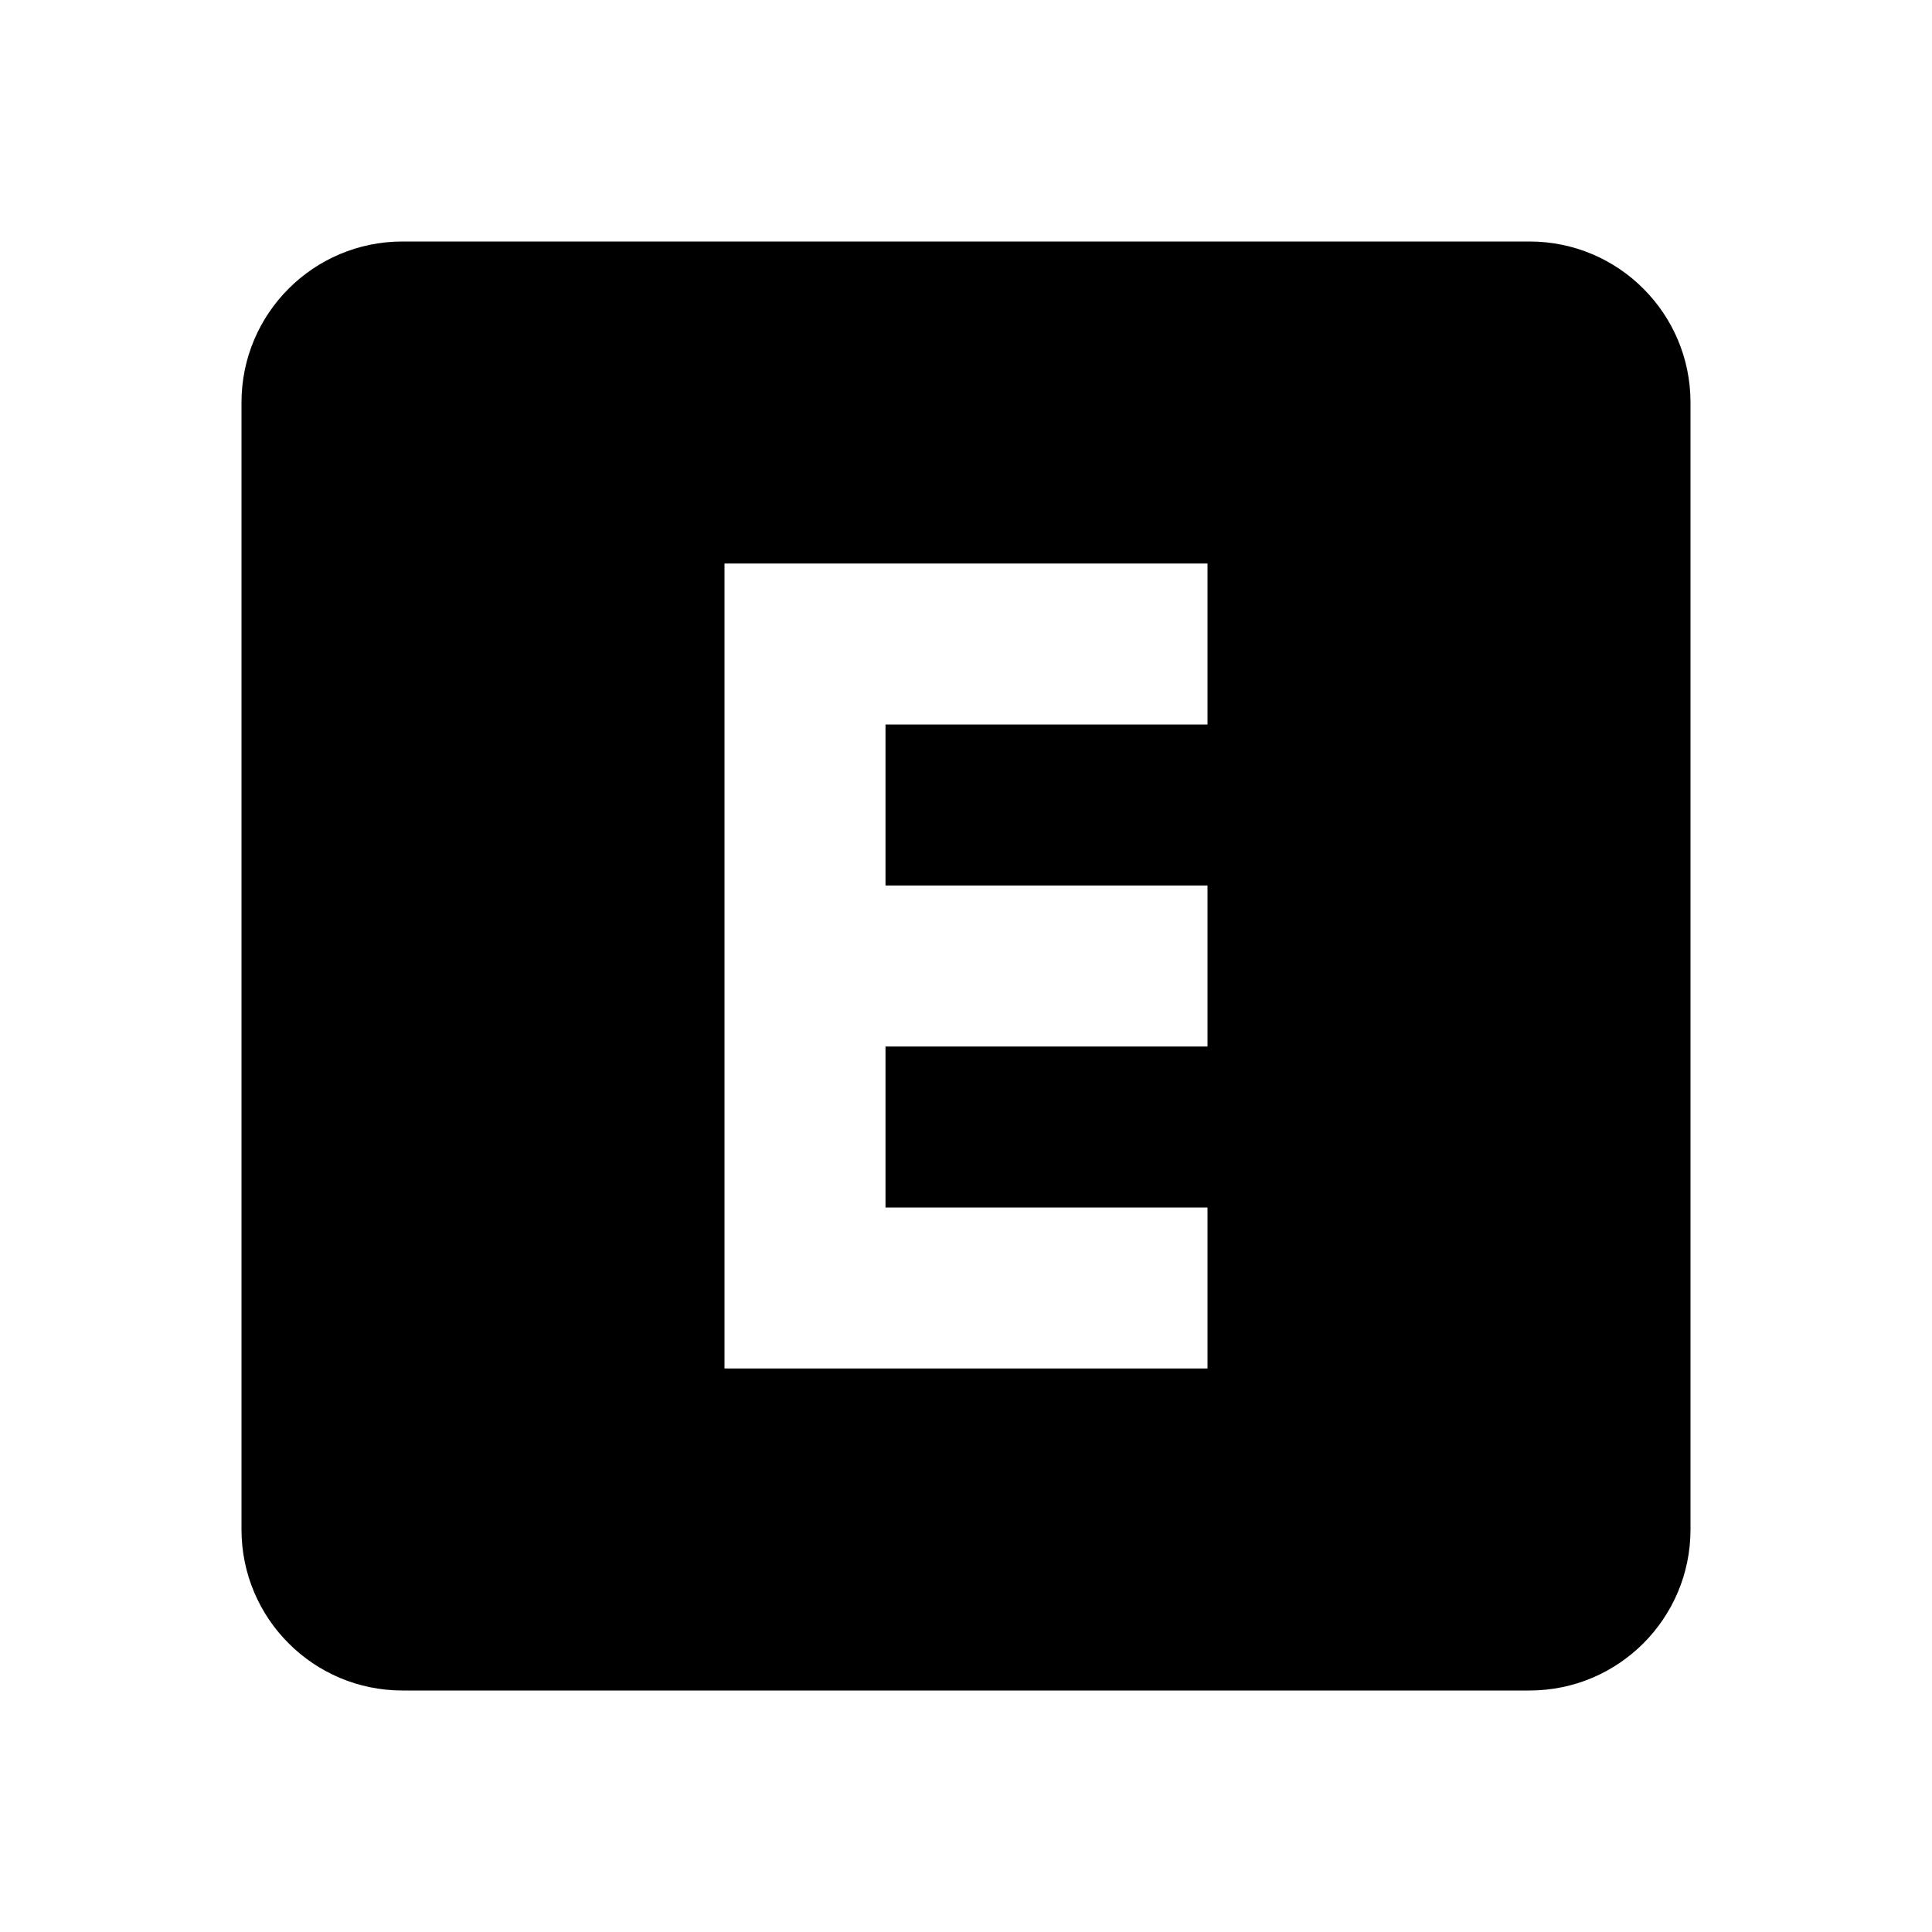
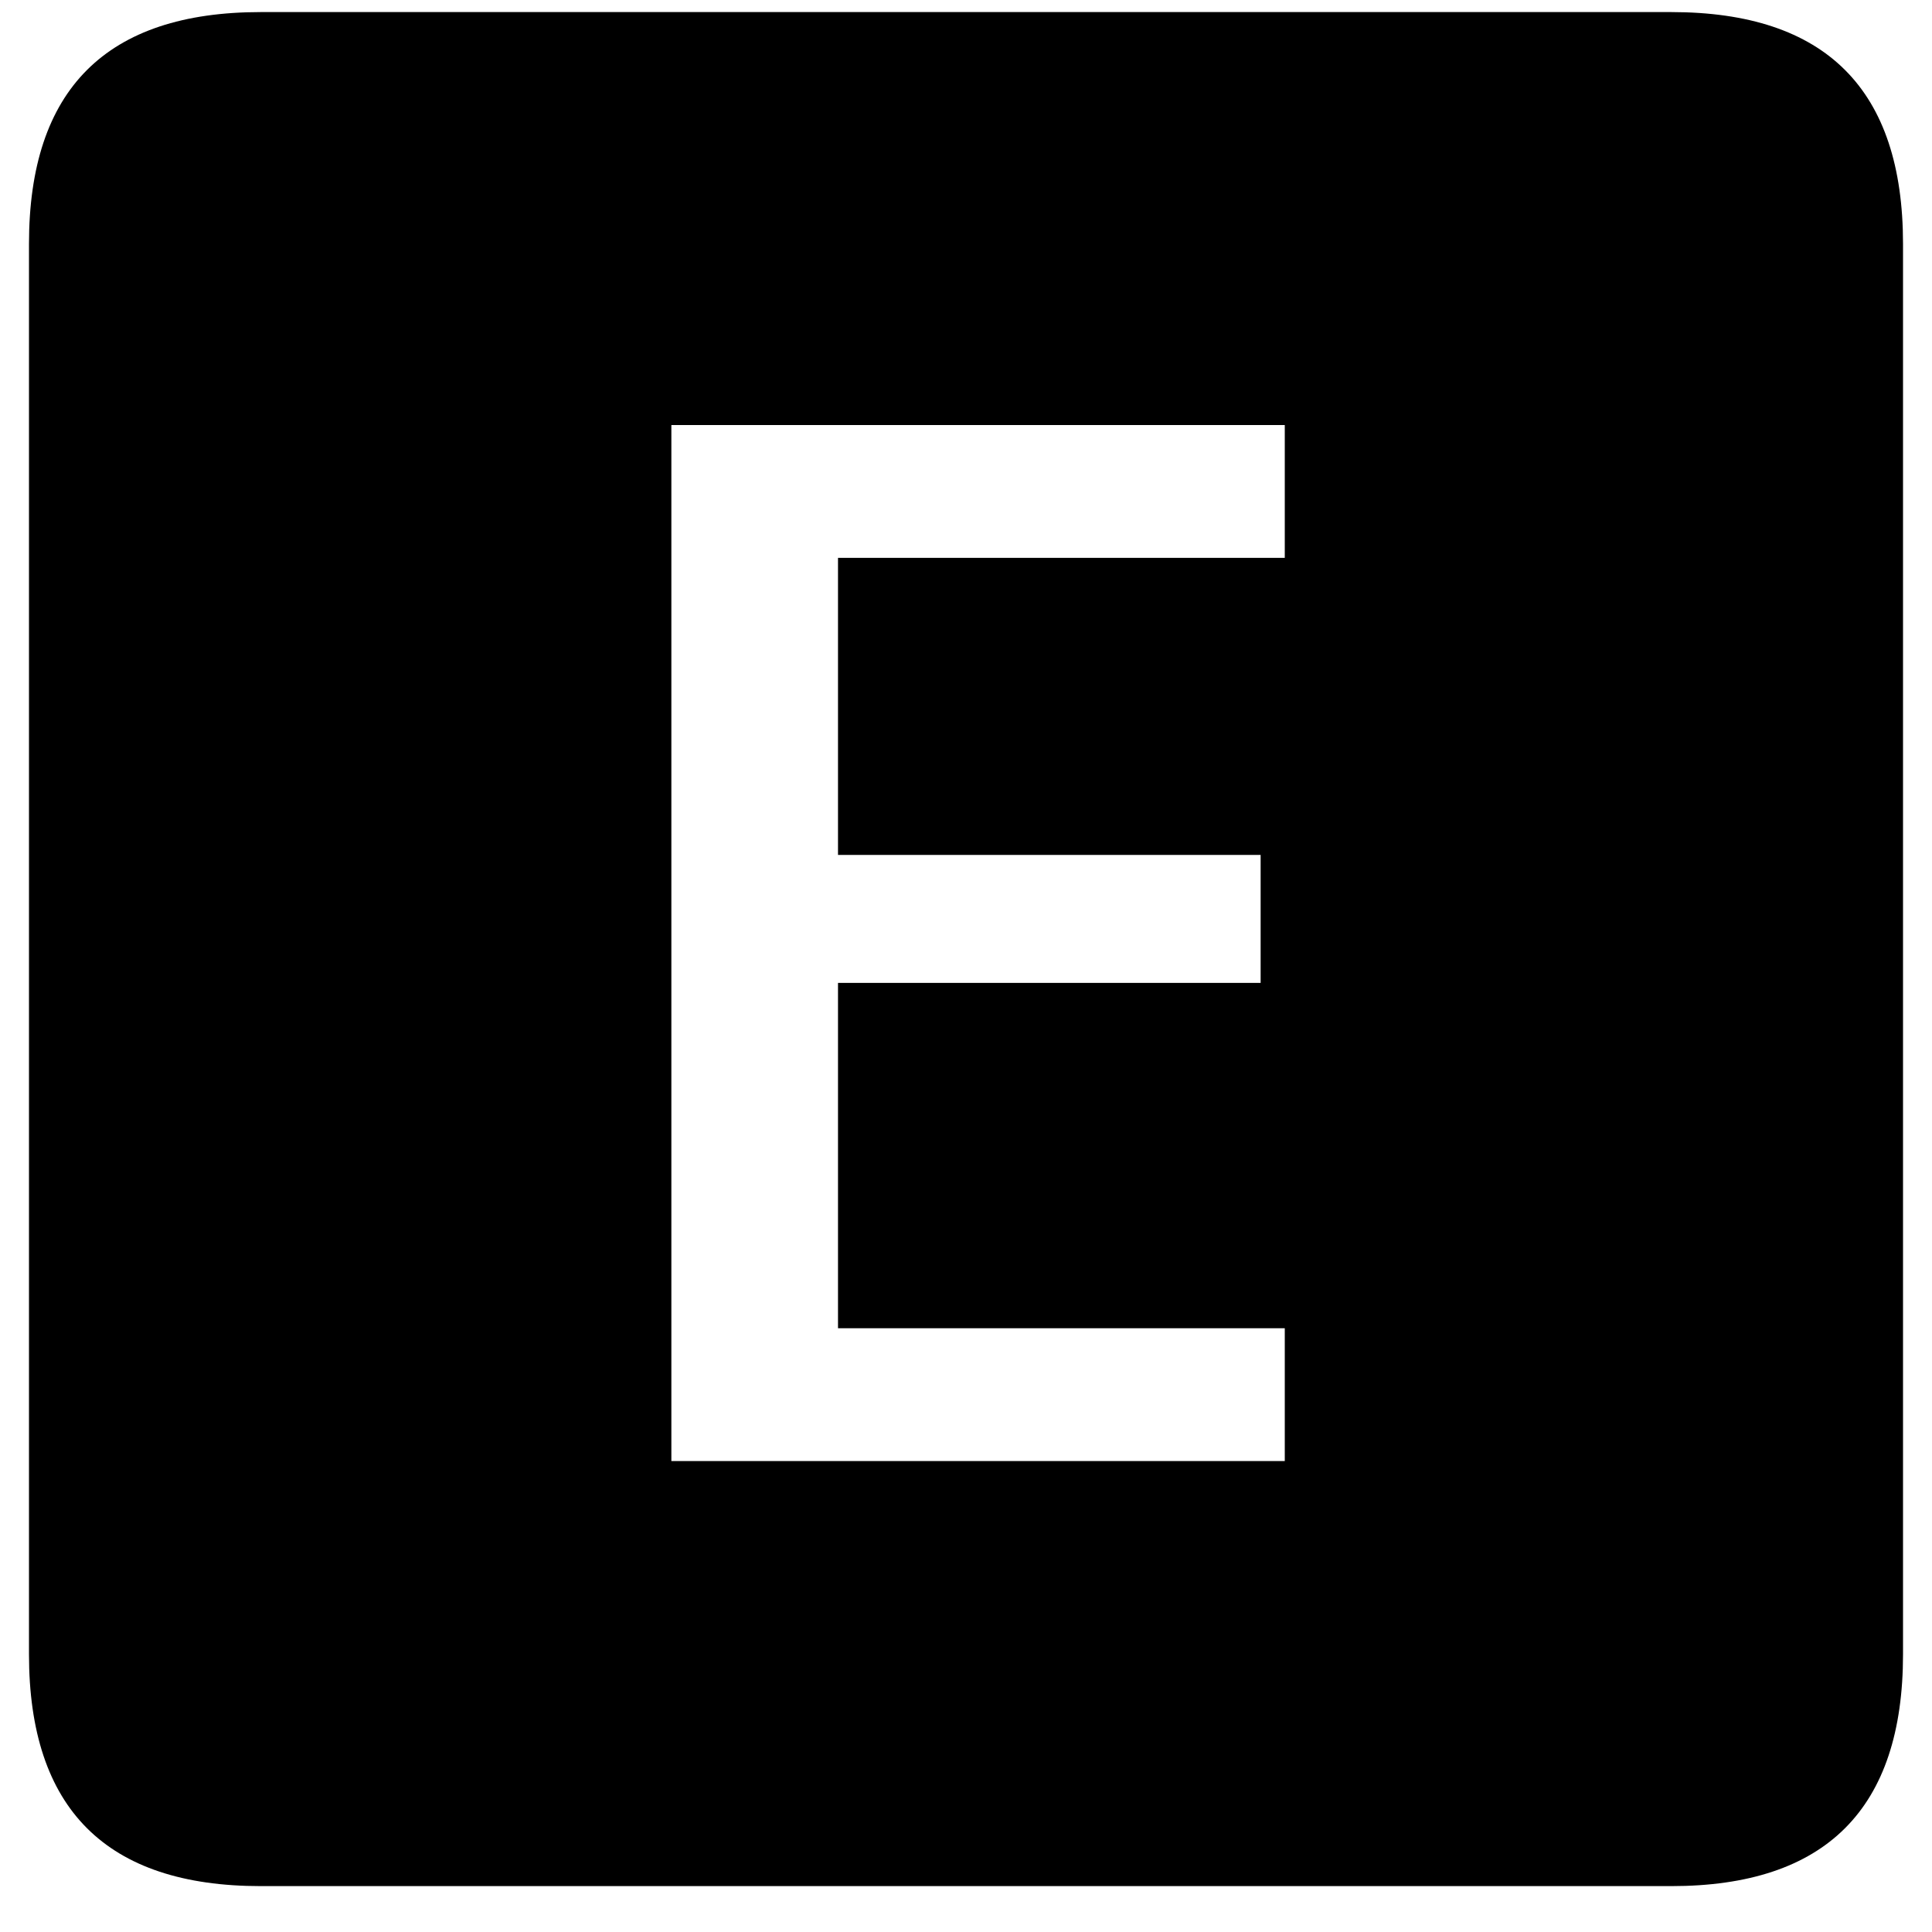
- <svg xmlns="http://www.w3.org/2000/svg" width="48" height="48" viewBox="0 0 48 48">
-   <path d="M0 0h48v48H0z" fill="none" />
-   <path d="M38 6H10c-2.21 0-4 1.79-4 4v28c0 2.21 1.79 4 4 4h28c2.21 0 4-1.79 4-4V10c0-2.21-1.79-4-4-4zm-8 12h-8v4h8v4h-8v4h8v4H18V14h12v4z" />
+ <svg xmlns="http://www.w3.org/2000/svg" width="32" height="32" viewBox="0 0 32 32" fill="none">
+   <path d="M11.12 24.2H21.28V22H13.88V16.28H20.88V14.16H13.88V9.24H21.28V7.04H11.12V24.2ZM4.32 31.24C1.76 31.24 0.48 29.96 0.48 27.4V4.04C0.48 1.48 1.76 0.2 4.32 0.2H27.68C30.24 0.2 31.52 1.48 31.52 4.04V27.4C31.52 29.96 30.24 31.24 27.68 31.24H4.32Z" fill="black" />
</svg>
